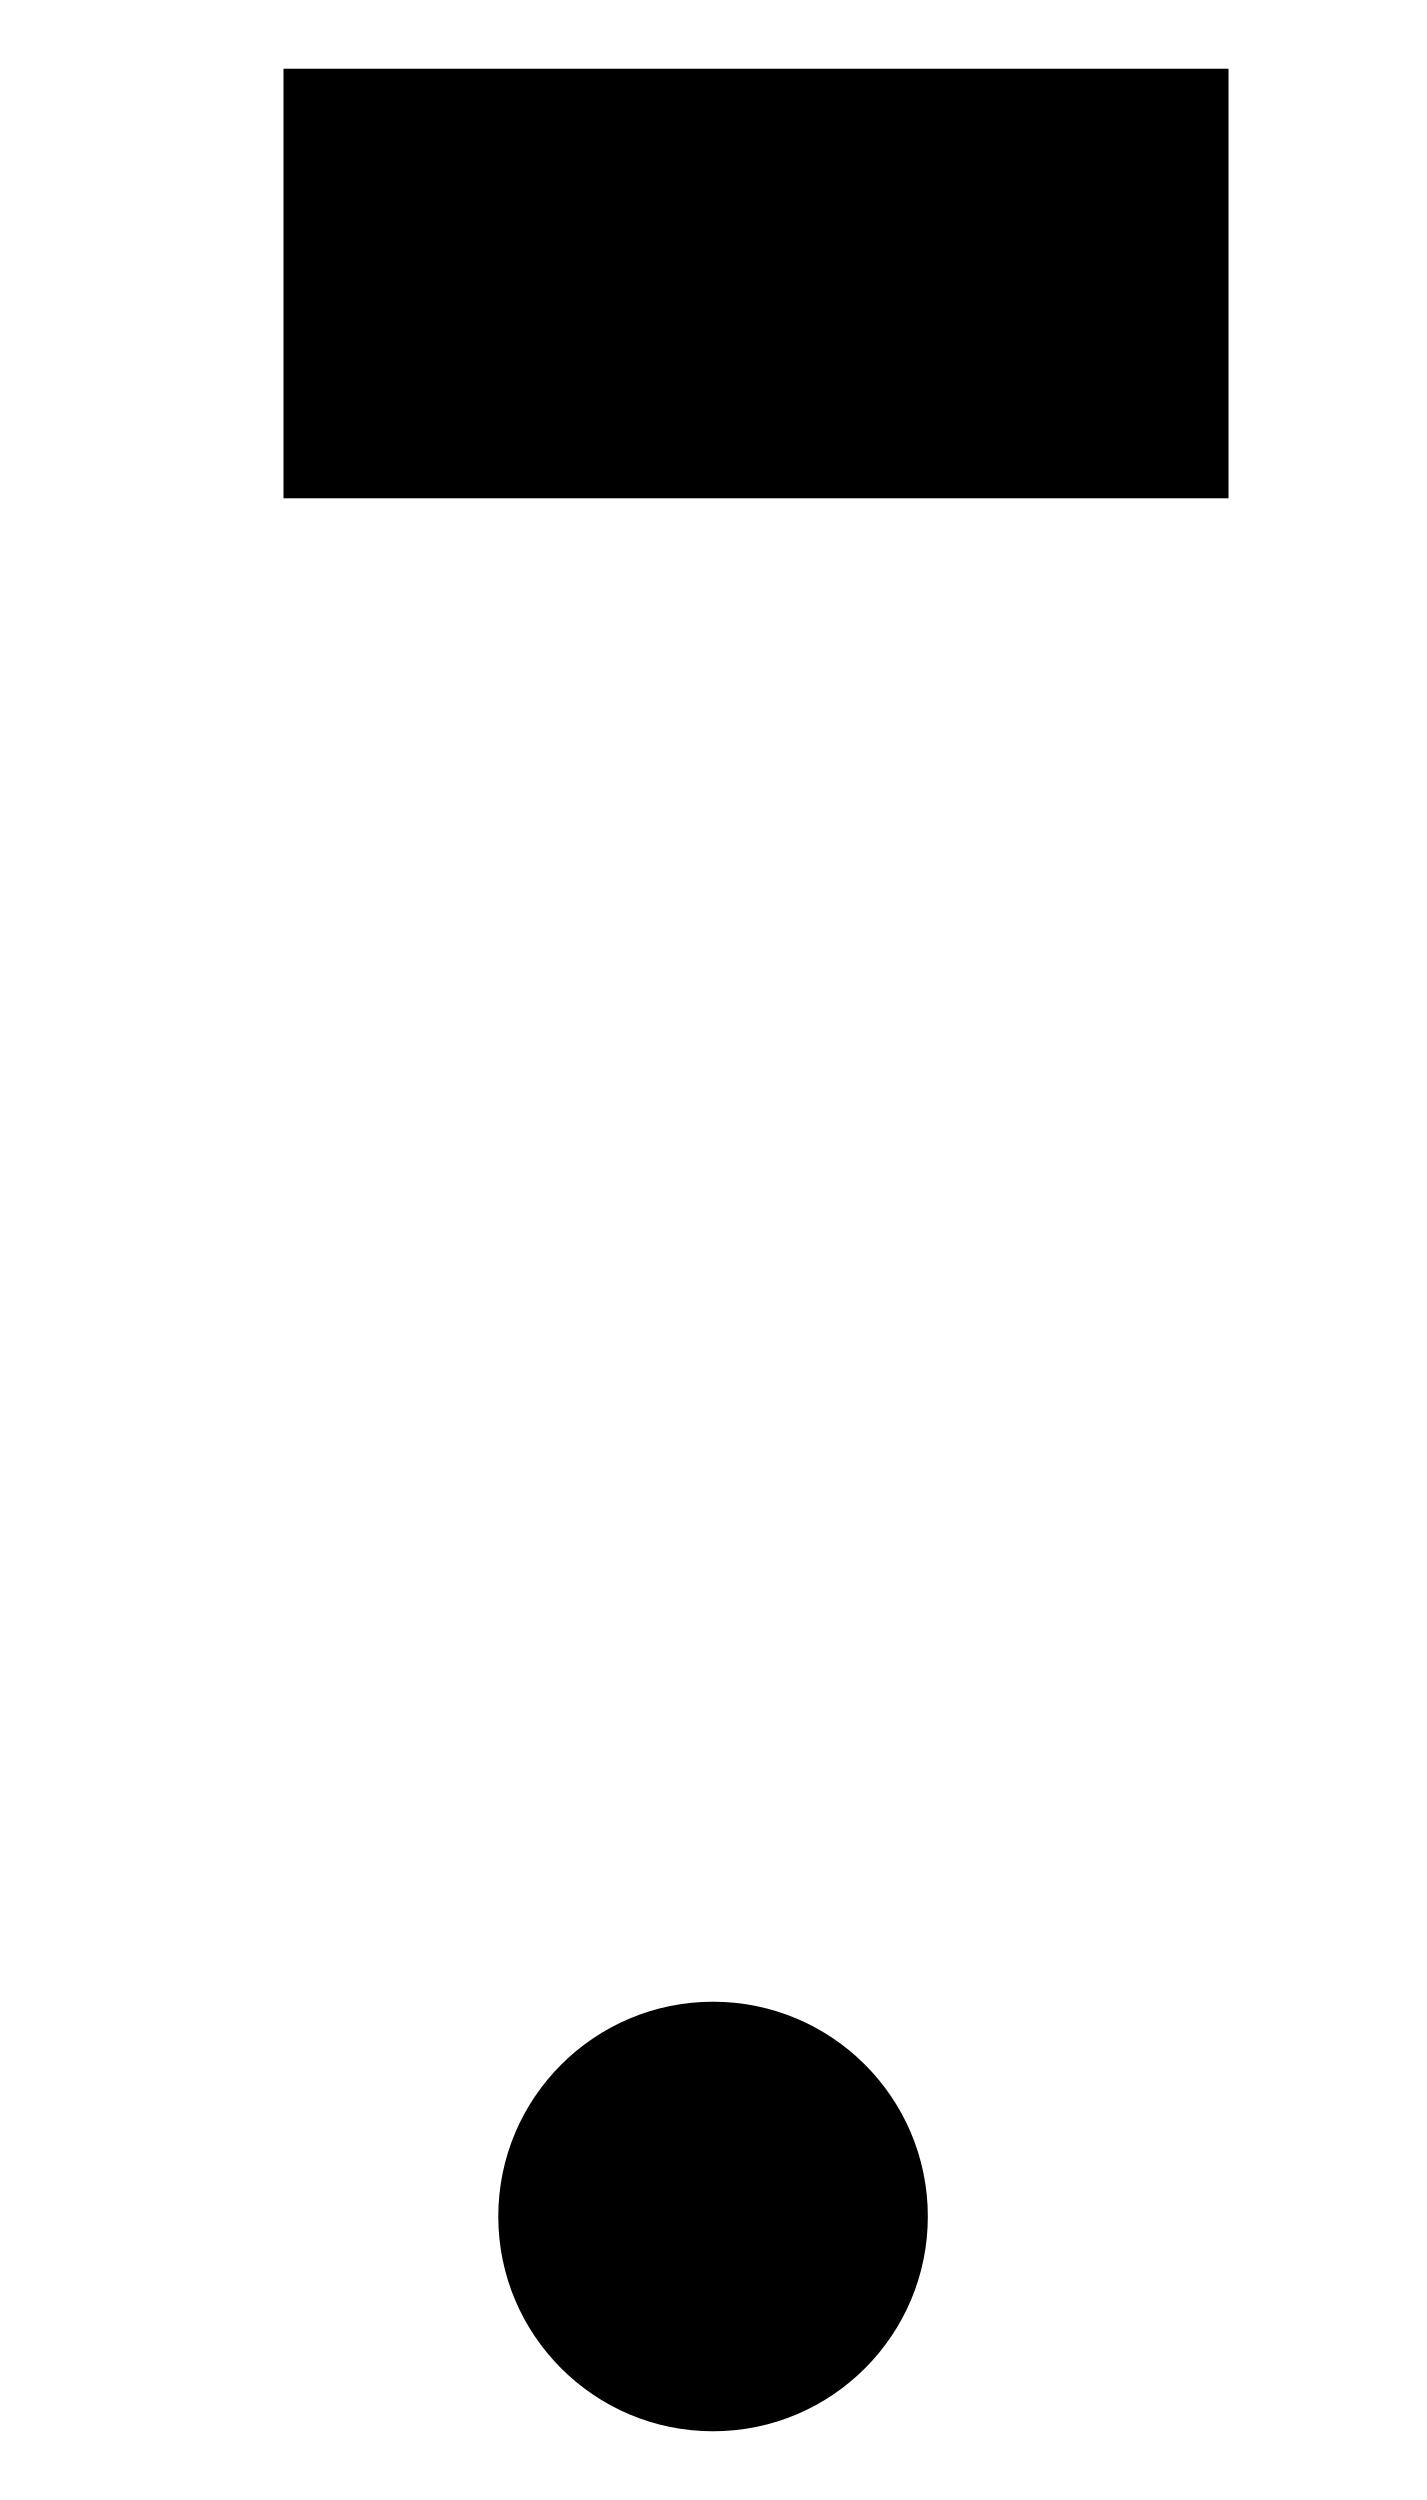
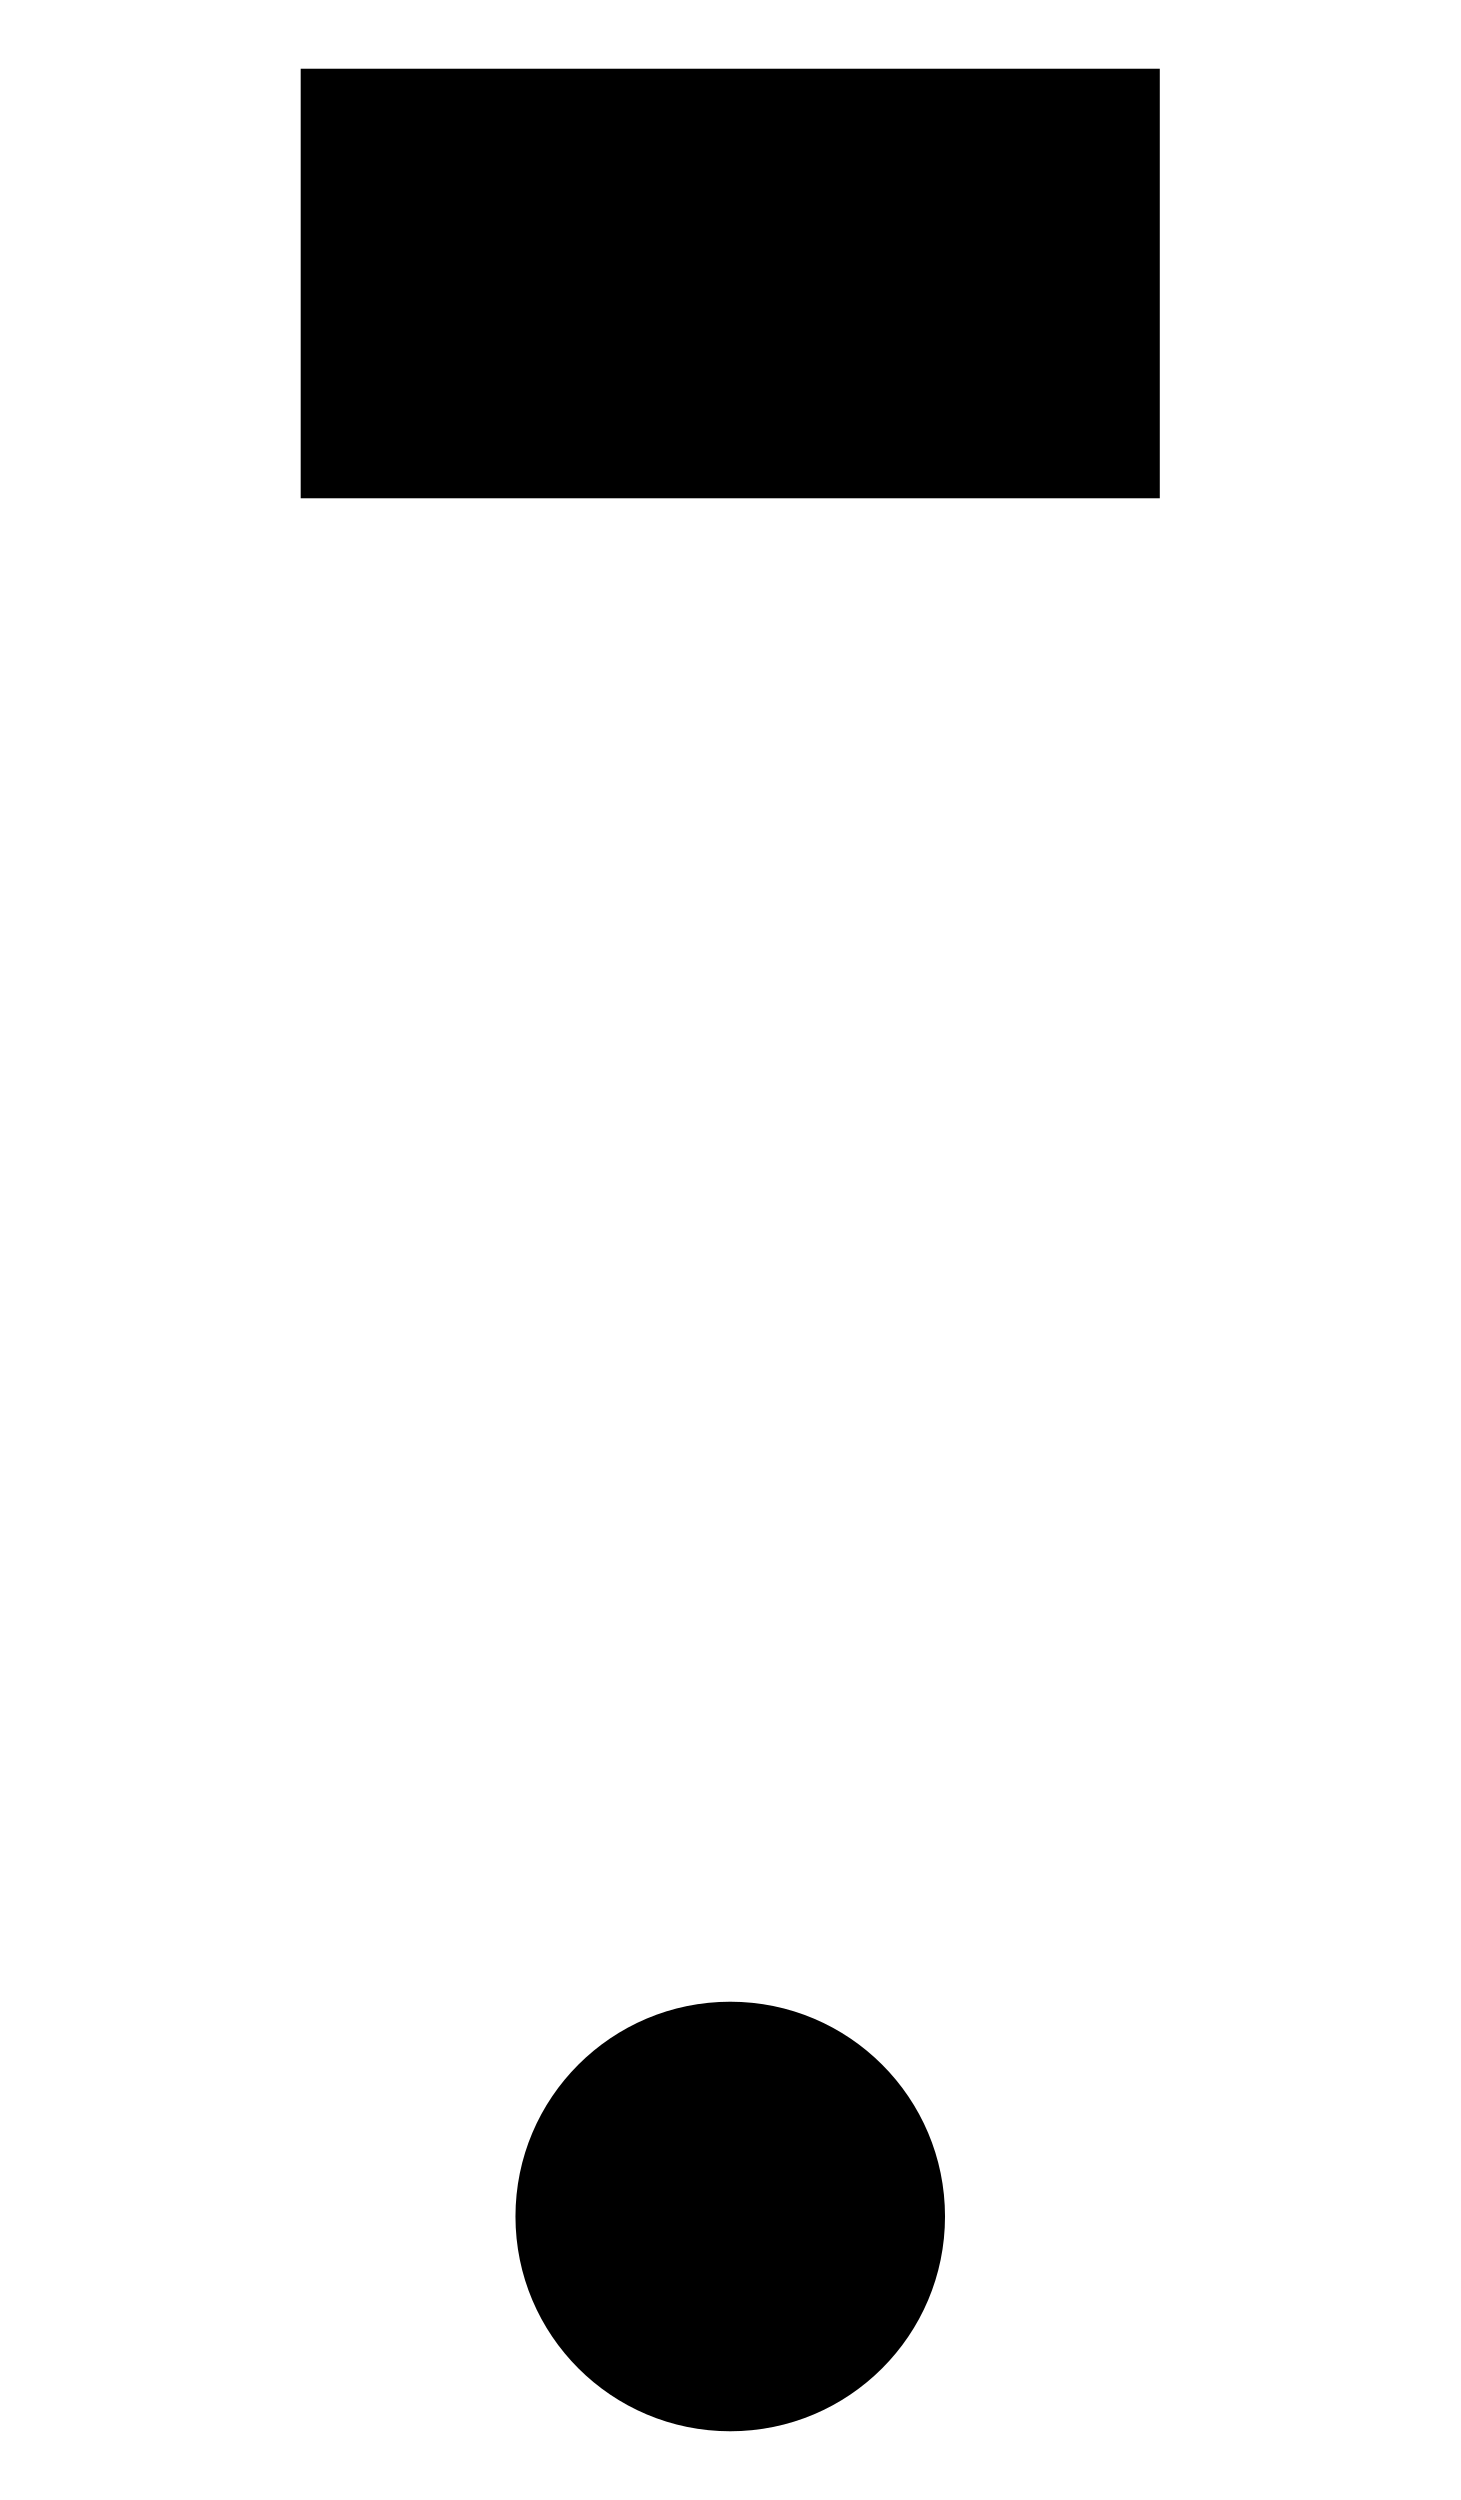
- <svg xmlns="http://www.w3.org/2000/svg" version="1.2" baseProfile="tiny" xml:space="preserve" shape-rendering="geometricPrecision" fill-rule="evenodd" width="3.32mm" height="5.82mm" viewBox="-1.66 -5.16 3.32 5.82">
-   <rect class="symbolBox layout" fill="none" x="-1.5" y="-5" height="5.5" width="3" />
-   <rect class="svgBox layout" fill="none" x="-1.5" y="-5" height="5.5" width="3" />
+ <svg xmlns="http://www.w3.org/2000/svg" version="1.2" baseProfile="tiny" xml:space="preserve" shape-rendering="geometricPrecision" fill-rule="evenodd" width="3.4mm" height="5.82mm" viewBox="-1.7 -5.16 3.4 5.82">
+   <rect class="symbolBox layout" fill="none" x="-1.7" y="-5.16" height="5.82" width="3.4" />
+   <rect class="svgBox layout" fill="none" x="-1.7" y="-5.16" height="5.82" width="3.4" />
  <circle class="f0 sCHBLK" stroke-width="0.32" cx="0" cy="0" r="0.5" />
  <path d=" M -1.2,0 L -0.57,-4" class="sl f0 sCHBLK" stroke-width="0.64" />
-   <path d=" M 1.2,-4 L 1.2,-5 L -1,-5 L -1,-4 L 1.2,-4" class="sl f0 sCHBLK" stroke-width="0.64" />
-   <path d=" M -1.7,0 L -0.3,0" class="sl f0 sCHBLK" stroke-width="0.64" />
+   <path d=" M 1,-4 L 1,-5 L -1,-5 L -1,-4 L 1,-4" class="sl f0 sCHBLK" stroke-width="0.64" />
+   <path d=" M -1.7,0 L -0.5,0" class="sl f0 sCHBLK" stroke-width="0.64" />
  <path d=" M 0.5,0 L 1.7,0" class="sl f0 sCHBLK" stroke-width="0.64" />
  <path d=" M 1.2,0 L 0.53,-4" class="sl f0 sCHBLK" stroke-width="0.64" />
  <circle class="pivotPoint layout" fill="none" cx="0" cy="0" r="1" />
</svg>
